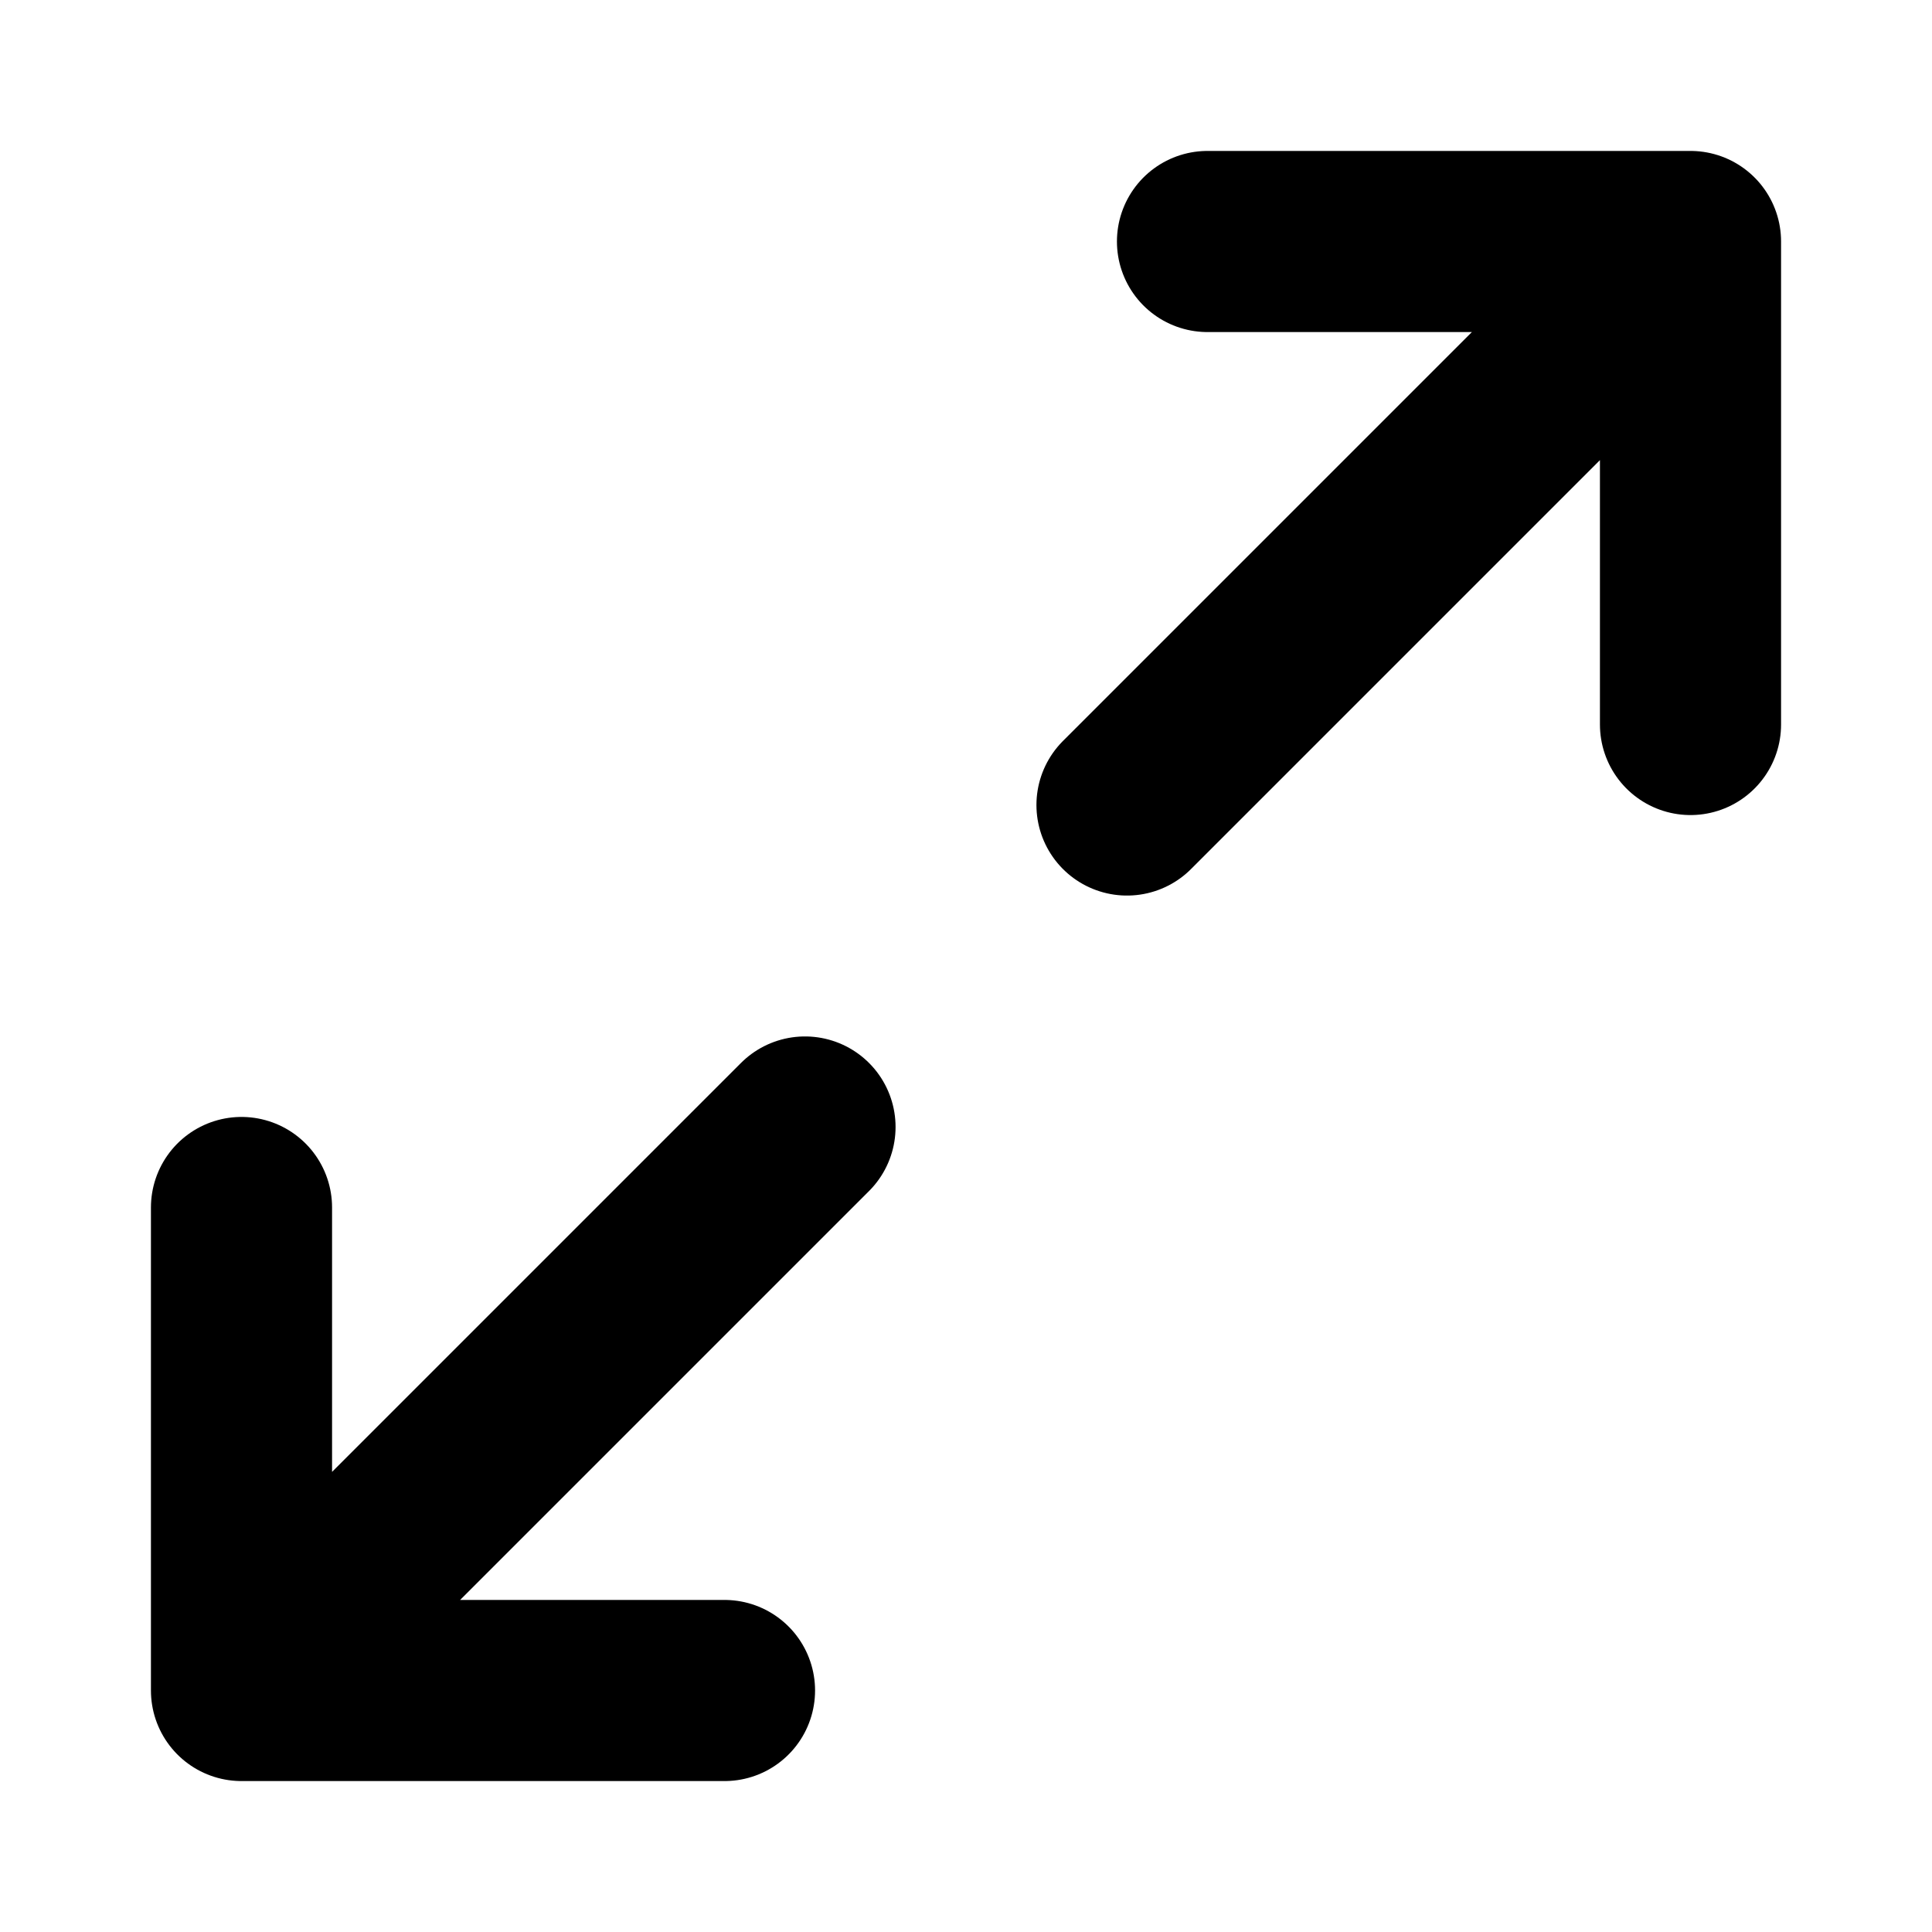
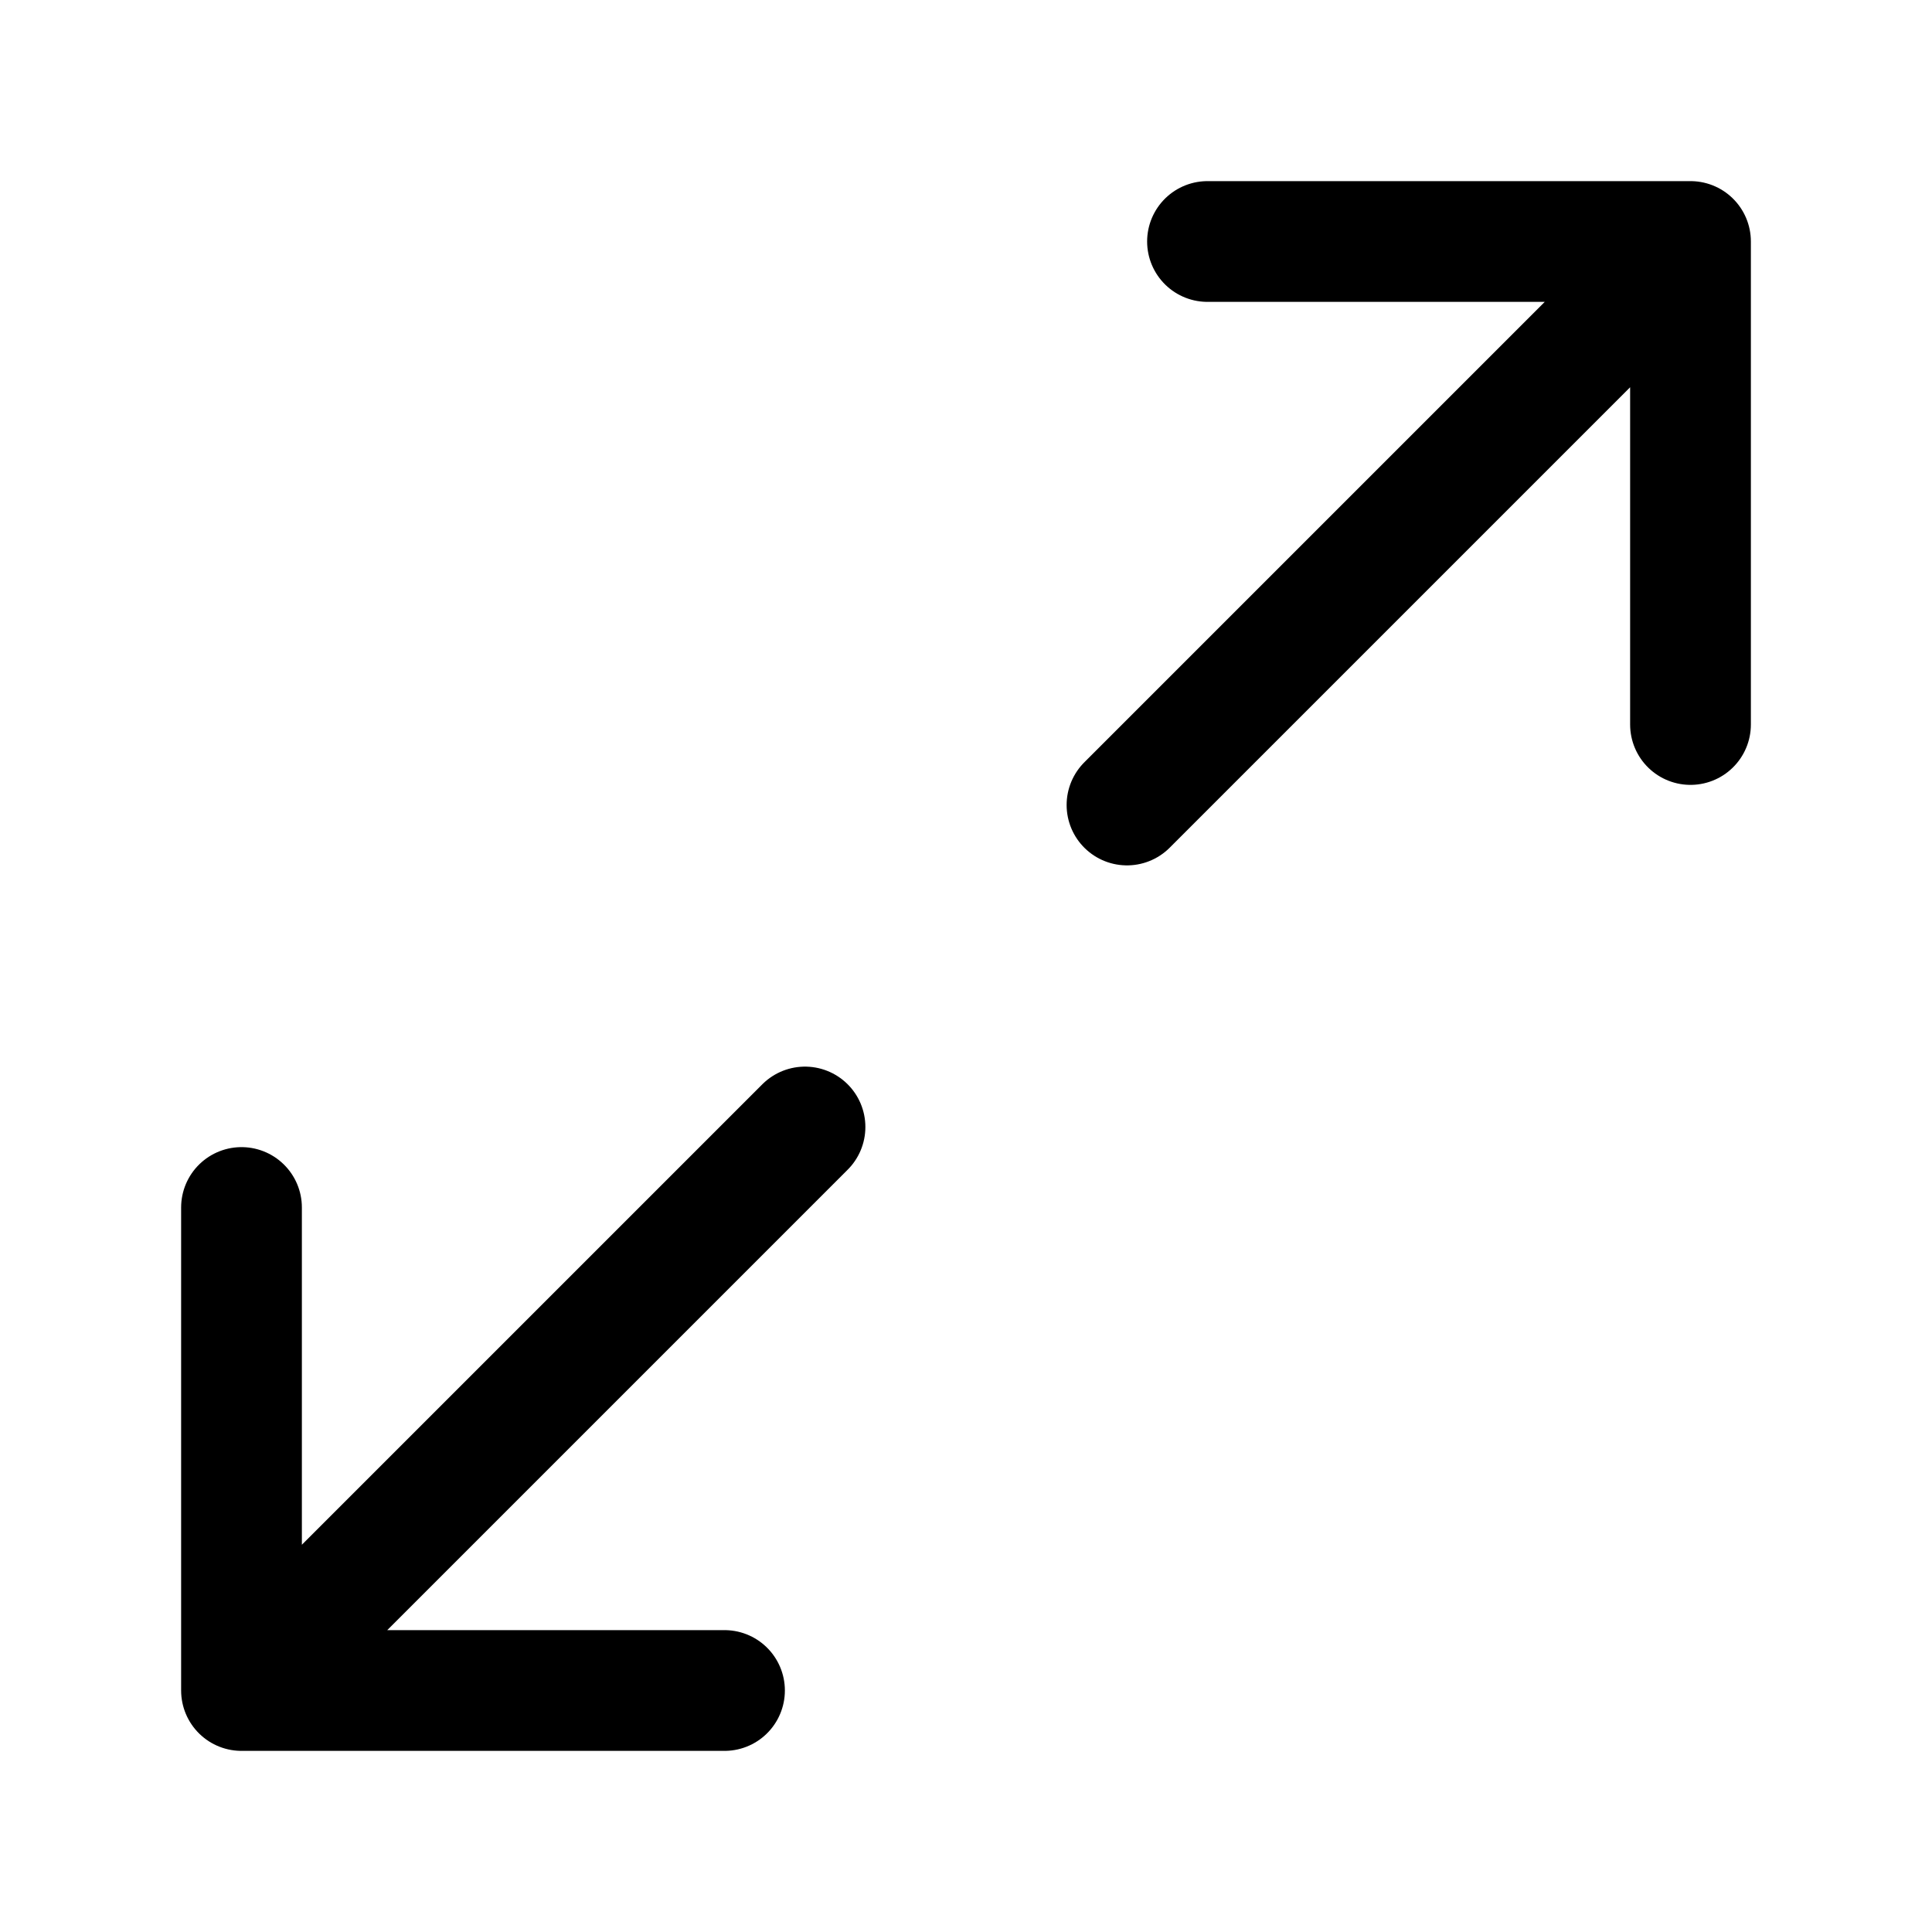
- <svg xmlns="http://www.w3.org/2000/svg" viewBox="0 0 24 24" fill="none" stroke="currentColor" stroke-width="2.25" stroke-linecap="round" stroke-linejoin="round">
+ <svg xmlns="http://www.w3.org/2000/svg" viewBox="0 0 24 24" fill="none" stroke="currentColor" stroke-width="1.5" stroke-linecap="round" stroke-linejoin="round">
  <path d="M15 3h6v6M9 21H3v-6M21 3l-7 7M3 21l7-7" />
</svg>
